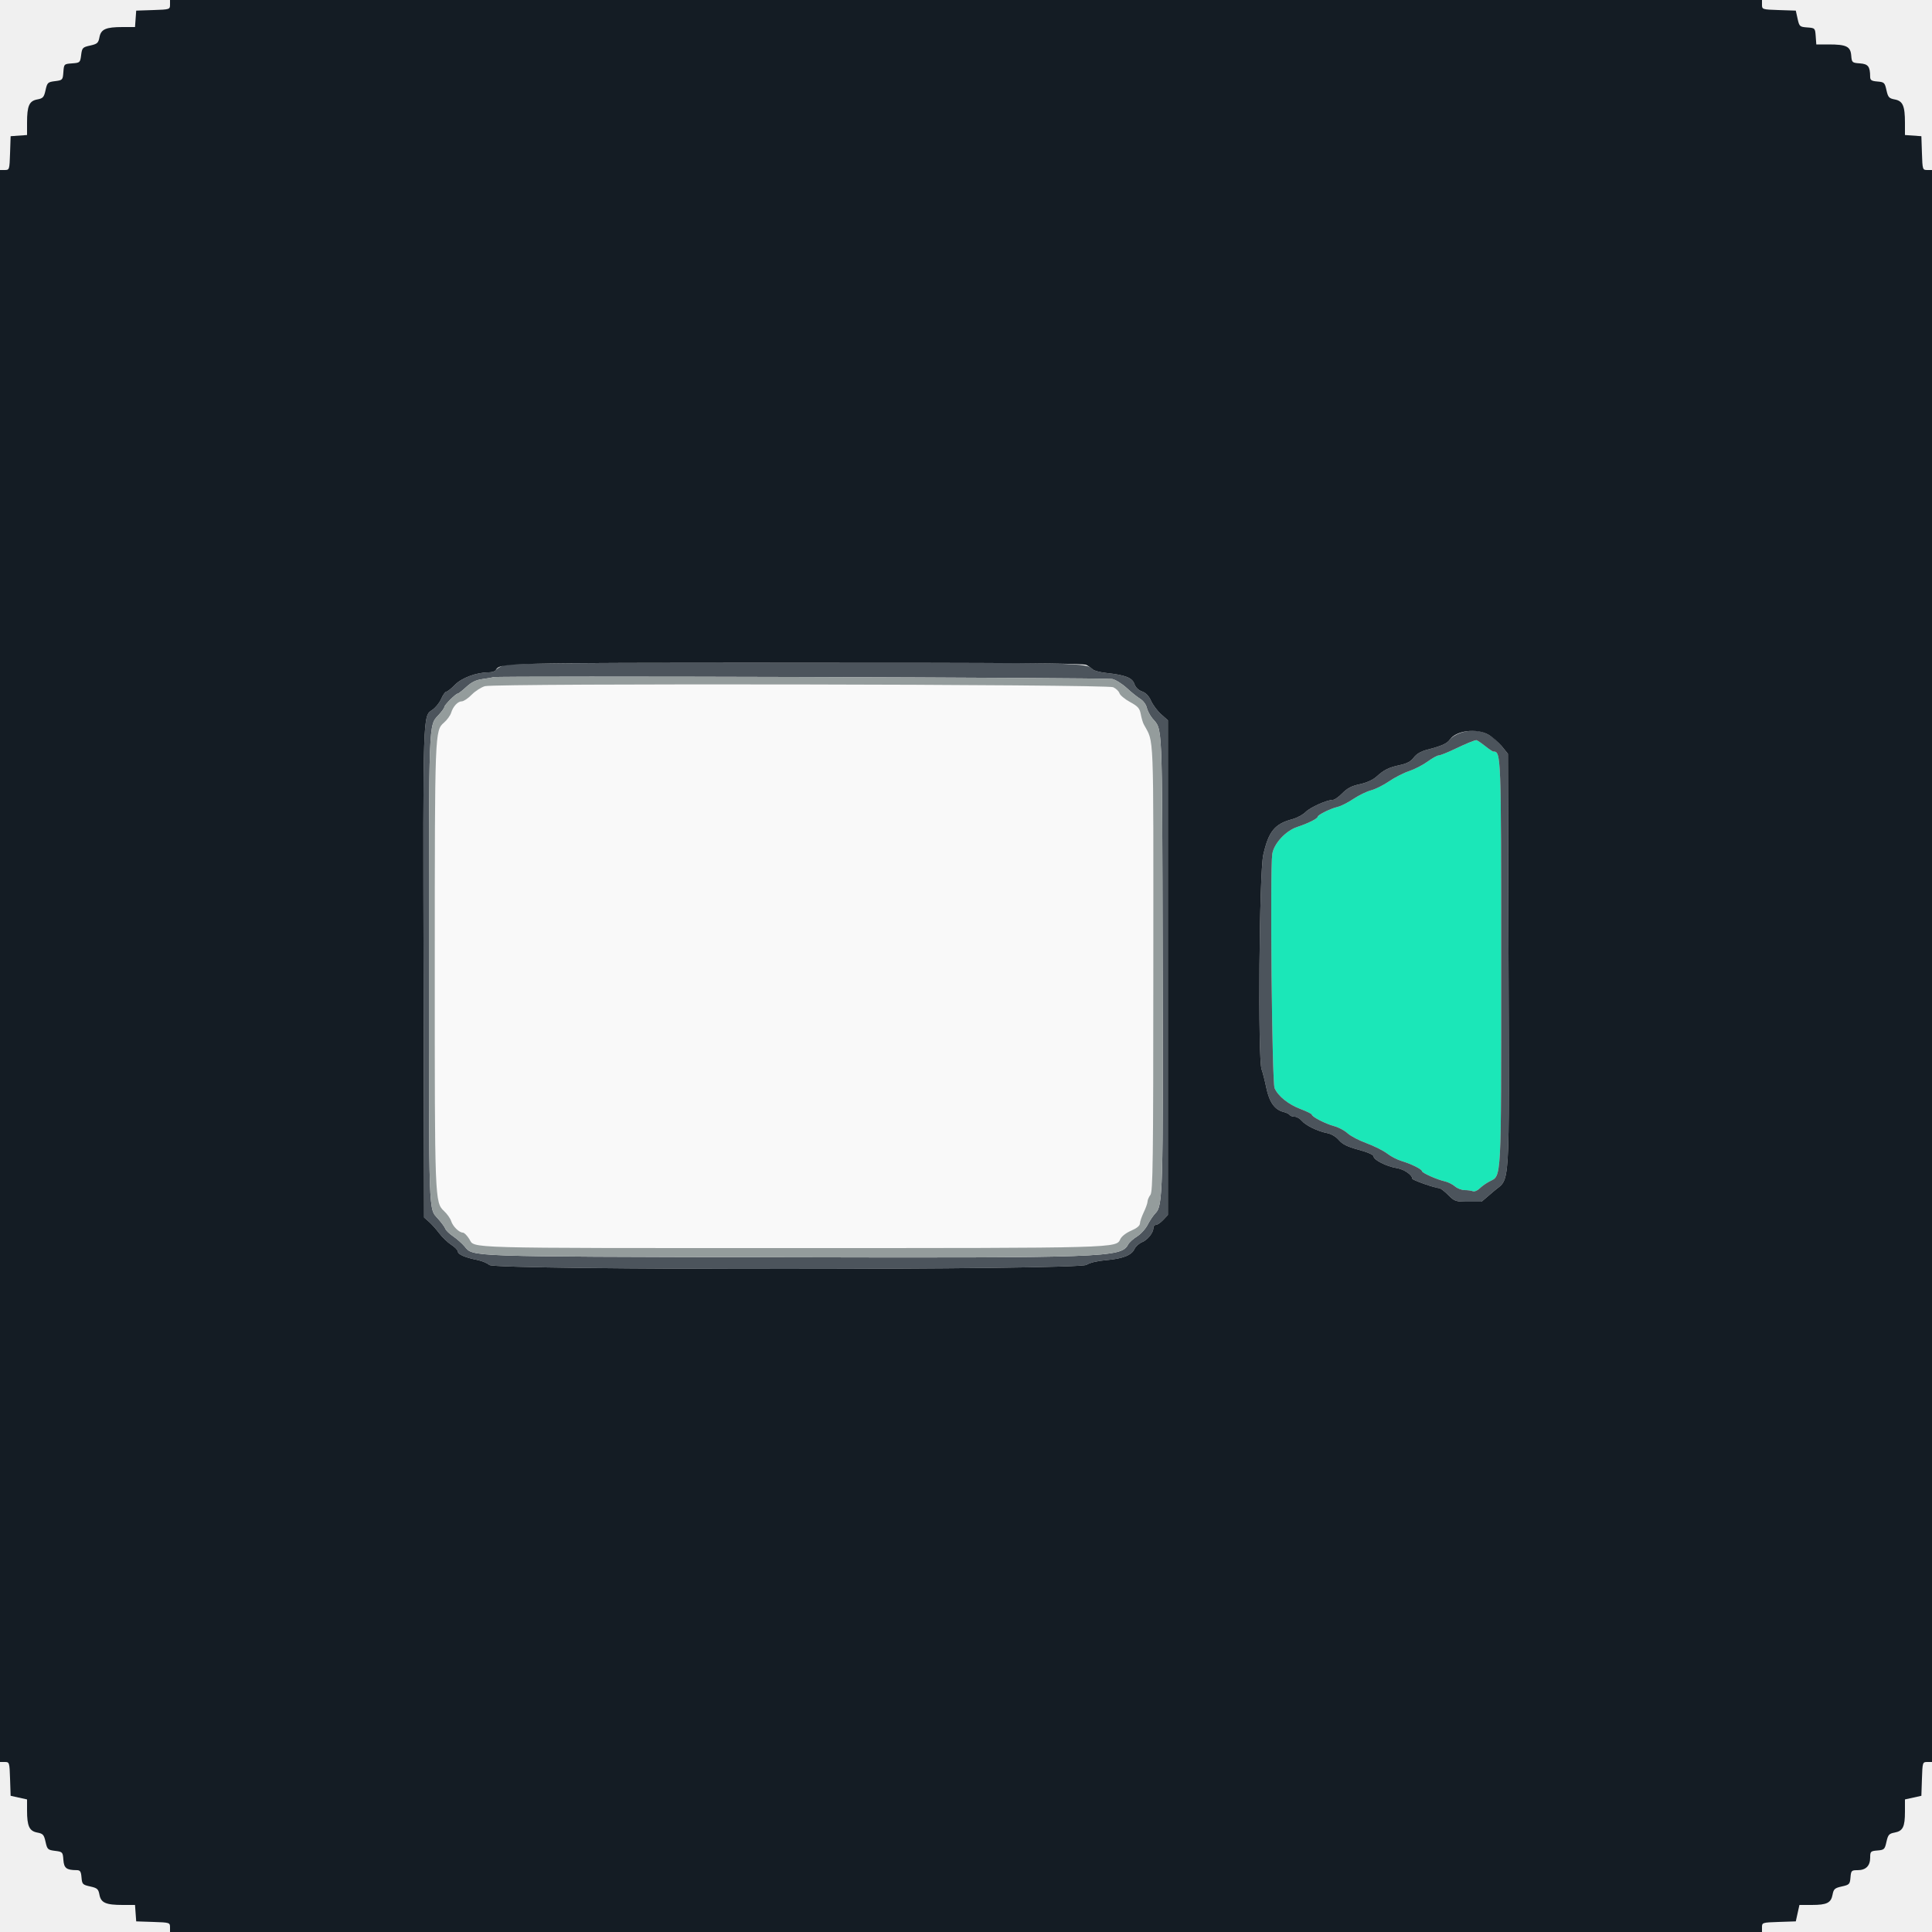
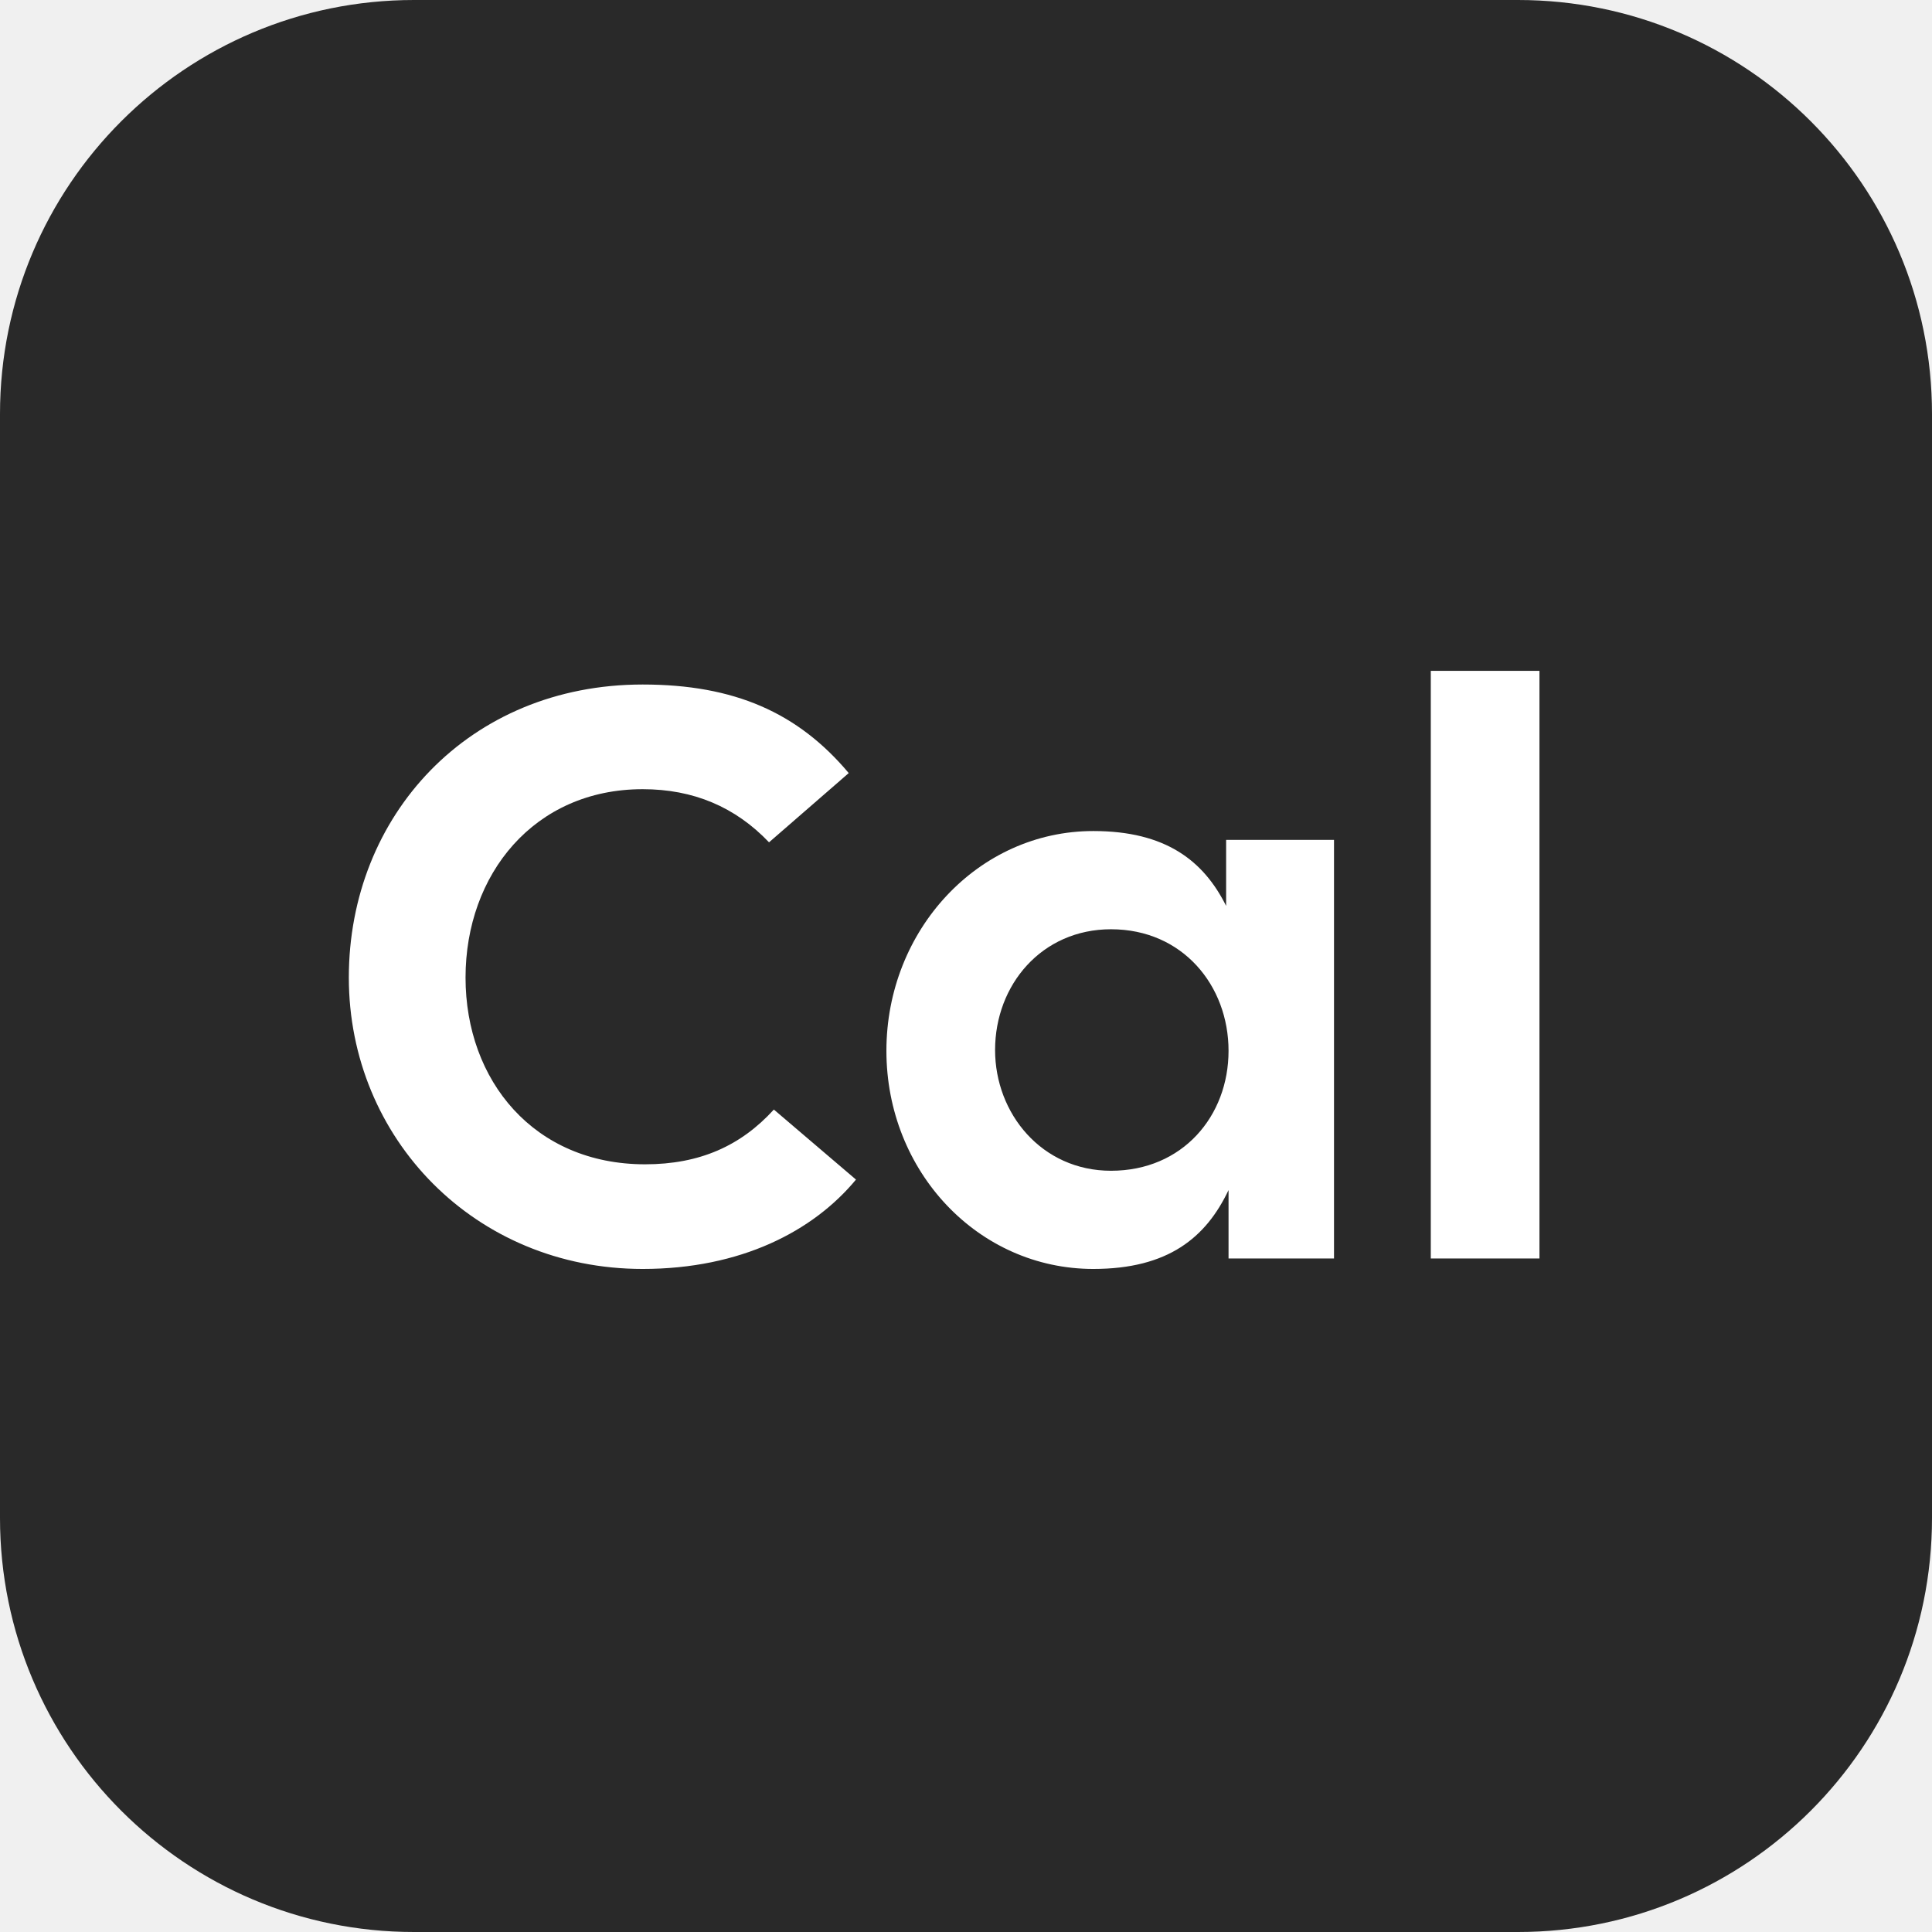
- <svg xmlns="http://www.w3.org/2000/svg" id="svg" version="1.1" width="1.25em" height="1.25em" viewBox="0, 0, 400,400">
-   <path id="path0" d="M100.400 142.062 C 99.630 142.280,98.394 143.076,97.654 143.830 C 96.914 144.583,95.997 145.200,95.616 145.200 C 94.776 145.200,93.802 146.248,93.389 147.598 C 93.221 148.147,92.560 149.054,91.919 149.613 C 90.024 151.267,90.020 151.390,90.010 199.645 C 89.999 248.545,90.014 248.945,91.940 250.744 C 92.571 251.334,93.229 252.262,93.401 252.808 C 93.751 253.916,95.054 255.200,95.829 255.200 C 96.107 255.200,96.710 255.808,97.169 256.550 C 98.373 258.498,94.832 258.400,164.273 258.400 C 231.741 258.400,231.099 258.418,231.949 256.552 C 232.208 255.983,233.149 255.250,234.197 254.801 C 235.357 254.304,236.005 253.774,236.014 253.314 C 236.021 252.921,236.375 251.880,236.800 251.000 C 237.225 250.120,237.579 249.119,237.586 248.776 C 237.594 248.434,237.864 247.804,238.187 247.376 C 238.696 246.704,238.776 240.392,238.787 200.426 C 238.801 149.852,238.967 154.051,236.799 149.949 C 236.610 149.591,236.332 148.647,236.183 147.850 C 235.956 146.640,235.591 146.227,233.964 145.342 C 232.893 144.759,231.907 143.938,231.774 143.518 C 231.641 143.098,231.052 142.539,230.466 142.277 C 229.079 141.657,102.567 141.447,100.400 142.062 " stroke="none" fill="#f9f9f9" fillRule="evenodd" />
-   <path id="path1" d="M304.600 153.562 C 304.160 153.717,302.589 154.419,301.109 155.122 C 299.629 155.825,298.171 156.400,297.869 156.400 C 297.567 156.400,296.528 156.977,295.560 157.682 C 294.592 158.387,292.872 159.272,291.739 159.649 C 290.605 160.025,288.743 160.976,287.602 161.761 C 286.460 162.547,284.778 163.386,283.863 163.628 C 282.948 163.869,281.300 164.672,280.200 165.413 C 279.100 166.154,277.660 166.885,277.000 167.037 C 275.491 167.385,272.800 168.718,272.800 169.117 C 272.800 169.485,270.749 170.506,268.629 171.194 C 266.207 171.979,263.730 174.650,263.412 176.820 C 262.921 180.167,263.353 224.092,263.889 225.295 C 264.635 226.970,266.755 228.668,269.300 229.629 C 270.565 230.107,271.600 230.622,271.600 230.775 C 271.600 231.219,274.452 232.687,276.241 233.162 C 277.144 233.403,278.381 234.061,278.991 234.626 C 279.600 235.191,281.382 236.125,282.950 236.701 C 284.517 237.278,286.430 238.236,287.200 238.831 C 287.970 239.426,289.320 240.126,290.200 240.387 C 292.160 240.967,294.400 242.079,294.400 242.472 C 294.400 242.837,297.518 244.231,299.125 244.584 C 299.790 244.730,300.737 245.198,301.228 245.625 C 301.720 246.051,302.620 246.400,303.228 246.400 C 303.837 246.400,304.605 246.504,304.936 246.631 C 305.267 246.758,305.902 246.498,306.348 246.052 C 306.793 245.607,307.721 244.951,308.410 244.595 C 310.905 243.305,310.800 245.287,310.800 199.575 C 310.800 155.897,310.789 155.600,309.169 155.600 C 309.026 155.600,308.231 155.060,307.400 154.400 C 306.569 153.740,305.780 153.218,305.645 153.240 C 305.510 153.262,305.040 153.407,304.600 153.562 " stroke="none" fill="#1be7b8" fillRule="evenodd" />
-   <path id="path2" d="M104.148 137.776 C 103.459 138.076,102.774 138.519,102.624 138.760 C 102.475 139.002,101.832 139.200,101.196 139.200 C 98.679 139.200,95.594 140.337,94.191 141.782 C 93.434 142.562,92.630 143.200,92.406 143.200 C 92.181 143.200,91.703 143.875,91.344 144.700 C 90.984 145.525,90.140 146.560,89.467 147.000 C 87.556 148.251,87.579 147.532,87.693 201.219 L 87.800 252.069 88.800 252.944 C 89.350 253.425,90.311 254.498,90.935 255.328 C 91.559 256.159,92.682 257.235,93.430 257.719 C 94.178 258.204,94.792 258.829,94.795 259.110 C 94.801 259.708,96.289 260.360,98.770 260.851 C 99.743 261.044,100.887 261.516,101.311 261.901 C 102.535 263.008,223.251 262.983,224.942 261.875 C 225.616 261.433,227.174 261.056,228.925 260.910 C 232.411 260.620,234.281 259.898,234.866 258.616 C 235.107 258.087,235.812 257.444,236.432 257.187 C 237.635 256.688,238.800 255.226,238.800 254.214 C 238.800 253.876,239.039 253.600,239.330 253.600 C 239.622 253.600,240.297 253.135,240.830 252.568 L 241.800 251.536 241.800 200.335 L 241.800 149.134 240.400 147.884 C 239.630 147.197,238.690 145.944,238.312 145.101 C 237.852 144.075,237.232 143.430,236.441 143.154 C 235.696 142.895,235.110 142.318,234.859 141.598 C 234.411 140.311,233.008 139.763,229.068 139.333 C 227.786 139.194,226.522 138.865,226.260 138.603 C 224.854 137.196,225.002 137.200,164.726 137.216 C 115.566 137.229,105.185 137.325,104.148 137.776 M230.299 140.581 C 231.013 140.751,232.363 141.600,233.299 142.466 C 234.235 143.333,235.488 144.338,236.085 144.699 C 236.684 145.061,237.282 145.862,237.419 146.487 C 237.556 147.110,238.076 148.110,238.574 148.710 C 240.721 151.291,240.592 148.280,240.713 198.600 C 240.829 246.814,240.750 249.650,239.248 251.152 C 238.800 251.600,238.071 252.676,237.629 253.543 C 237.187 254.410,236.187 255.514,235.407 255.995 C 234.628 256.477,233.798 257.231,233.563 257.670 C 232.125 260.355,229.256 260.458,160.200 260.300 C 96.040 260.154,98.009 260.223,96.185 258.055 C 95.663 257.435,94.598 256.495,93.818 255.964 C 93.037 255.434,92.310 254.730,92.202 254.400 C 92.094 254.070,91.396 253.117,90.652 252.283 C 88.728 250.126,88.809 252.440,88.804 199.526 C 88.800 148.835,88.746 150.246,90.767 148.075 C 91.445 147.347,92.000 146.583,92.000 146.379 C 92.000 145.965,94.367 143.600,94.781 143.600 C 94.926 143.600,95.721 142.979,96.550 142.220 C 97.645 141.217,98.567 140.772,99.928 140.589 C 100.958 140.450,101.980 140.273,102.200 140.195 C 103.020 139.904,229.052 140.284,230.299 140.581 M302.261 151.784 C 301.415 152.085,300.477 152.683,300.177 153.111 C 299.589 153.951,298.498 154.440,295.467 155.223 C 294.179 155.556,293.257 156.096,292.706 156.841 C 292.120 157.635,291.307 158.082,289.909 158.382 C 287.523 158.894,286.569 159.361,285.000 160.786 C 284.254 161.463,282.944 162.058,281.536 162.358 C 279.852 162.717,278.929 163.194,277.936 164.216 C 277.201 164.973,276.327 165.593,275.994 165.596 C 274.726 165.605,271.323 167.114,270.329 168.107 C 269.759 168.678,268.506 169.354,267.546 169.609 C 263.906 170.578,262.647 172.127,261.546 176.994 C 260.707 180.702,260.406 219.312,261.200 221.401 C 261.420 221.979,261.860 223.699,262.178 225.222 C 262.801 228.210,263.915 229.763,265.769 230.228 C 266.340 230.371,266.906 230.649,267.027 230.844 C 267.148 231.040,267.598 231.200,268.028 231.200 C 268.457 231.200,269.121 231.575,269.504 232.034 C 270.324 233.017,272.827 234.231,274.800 234.604 C 275.626 234.760,276.610 235.349,277.200 236.040 C 277.950 236.919,278.976 237.422,281.300 238.052 C 283.242 238.578,284.400 239.096,284.400 239.438 C 284.400 240.158,287.095 241.510,289.201 241.847 C 290.693 242.085,292.400 243.256,292.400 244.041 C 292.400 244.329,297.174 246.000,297.997 246.000 C 298.233 246.000,299.057 246.630,299.827 247.400 C 301.156 248.729,301.366 248.800,303.981 248.800 L 306.736 248.800 309.338 246.578 C 312.714 243.696,312.469 247.711,312.322 197.737 L 312.200 156.074 310.962 154.537 C 308.533 151.521,305.601 150.593,302.261 151.784 M307.400 154.400 C 308.231 155.060,309.026 155.600,309.169 155.600 C 310.789 155.600,310.800 155.897,310.800 199.575 C 310.800 245.287,310.905 243.305,308.410 244.595 C 307.721 244.951,306.793 245.607,306.348 246.052 C 305.902 246.498,305.267 246.758,304.936 246.631 C 304.605 246.504,303.837 246.400,303.228 246.400 C 302.620 246.400,301.720 246.051,301.228 245.625 C 300.737 245.198,299.790 244.730,299.125 244.584 C 297.518 244.231,294.400 242.837,294.400 242.472 C 294.400 242.079,292.160 240.967,290.200 240.387 C 289.320 240.126,287.970 239.426,287.200 238.831 C 286.430 238.236,284.517 237.278,282.950 236.701 C 281.382 236.125,279.600 235.191,278.991 234.626 C 278.381 234.061,277.144 233.403,276.241 233.162 C 274.452 232.687,271.600 231.219,271.600 230.775 C 271.600 230.622,270.565 230.107,269.300 229.629 C 266.755 228.668,264.635 226.970,263.889 225.295 C 263.353 224.092,262.921 180.167,263.412 176.820 C 263.730 174.650,266.207 171.979,268.629 171.194 C 270.749 170.506,272.800 169.485,272.800 169.117 C 272.800 168.718,275.491 167.385,277.000 167.037 C 277.660 166.885,279.100 166.154,280.200 165.413 C 281.300 164.672,282.948 163.869,283.863 163.628 C 284.778 163.386,286.460 162.547,287.602 161.761 C 288.743 160.976,290.605 160.025,291.739 159.649 C 292.872 159.272,294.592 158.387,295.560 157.682 C 296.528 156.977,297.567 156.400,297.869 156.400 C 298.171 156.400,299.629 155.825,301.109 155.122 C 303.608 153.934,305.049 153.337,305.645 153.240 C 305.780 153.218,306.569 153.740,307.400 154.400 " stroke="none" fill="#4c545c" fillRule="evenodd" />
-   <path id="path3" d="M102.200 140.195 C 101.980 140.273,100.958 140.450,99.928 140.589 C 98.567 140.772,97.645 141.217,96.550 142.220 C 95.721 142.979,94.926 143.600,94.781 143.600 C 94.367 143.600,92.000 145.965,92.000 146.379 C 92.000 146.583,91.445 147.347,90.767 148.075 C 88.746 150.246,88.800 148.835,88.804 199.526 C 88.809 252.440,88.728 250.126,90.652 252.283 C 91.396 253.117,92.094 254.070,92.202 254.400 C 92.310 254.730,93.037 255.434,93.818 255.964 C 94.598 256.495,95.663 257.435,96.185 258.055 C 98.009 260.223,96.040 260.154,160.200 260.300 C 229.256 260.458,232.125 260.355,233.563 257.670 C 233.798 257.231,234.628 256.477,235.407 255.995 C 236.187 255.514,237.187 254.410,237.629 253.543 C 238.071 252.676,238.800 251.600,239.248 251.152 C 240.750 249.650,240.829 246.814,240.713 198.600 C 240.592 148.280,240.721 151.291,238.574 148.710 C 238.076 148.110,237.556 147.110,237.419 146.487 C 237.282 145.862,236.684 145.061,236.085 144.699 C 235.488 144.338,234.235 143.333,233.299 142.466 C 232.363 141.600,231.013 140.751,230.299 140.581 C 229.052 140.284,103.020 139.904,102.200 140.195 M230.466 142.277 C 231.052 142.539,231.641 143.098,231.774 143.518 C 231.907 143.938,232.893 144.759,233.964 145.342 C 235.591 146.227,235.956 146.640,236.183 147.850 C 236.332 148.647,236.610 149.591,236.799 149.949 C 238.967 154.051,238.801 149.852,238.787 200.426 C 238.776 240.392,238.696 246.704,238.187 247.376 C 237.864 247.804,237.594 248.434,237.586 248.776 C 237.579 249.119,237.225 250.120,236.800 251.000 C 236.375 251.880,236.021 252.921,236.014 253.314 C 236.005 253.774,235.357 254.304,234.197 254.801 C 233.149 255.250,232.208 255.983,231.949 256.552 C 231.099 258.418,231.741 258.400,164.273 258.400 C 94.832 258.400,98.373 258.498,97.169 256.550 C 96.710 255.808,96.107 255.200,95.829 255.200 C 95.054 255.200,93.751 253.916,93.401 252.808 C 93.229 252.262,92.571 251.334,91.940 250.744 C 90.014 248.945,89.999 248.545,90.010 199.645 C 90.020 151.390,90.024 151.267,91.919 149.613 C 92.560 149.054,93.221 148.147,93.389 147.598 C 93.802 146.248,94.776 145.200,95.616 145.200 C 95.997 145.200,96.914 144.583,97.654 143.830 C 98.394 143.076,99.630 142.280,100.400 142.062 C 102.567 141.447,229.079 141.657,230.466 142.277 " stroke="none" fill="#949c9c" fillRule="evenodd" />
-   <path id="path4" d="M35.200 0.984 C 35.200 1.947,35.121 1.971,31.700 2.084 L 28.200 2.200 28.077 3.900 L 27.954 5.600 25.403 5.600 C 21.914 5.600,20.903 6.043,20.590 7.712 C 20.367 8.902,20.142 9.103,18.669 9.430 C 17.102 9.777,16.988 9.898,16.800 11.400 C 16.605 12.956,16.554 13.003,14.922 13.122 C 13.260 13.243,13.243 13.260,13.122 14.922 C 13.003 16.554,12.956 16.605,11.400 16.800 C 9.898 16.988,9.777 17.102,9.430 18.669 C 9.103 20.142,8.902 20.367,7.712 20.590 C 6.043 20.903,5.600 21.914,5.600 25.403 L 5.600 27.954 3.900 28.077 L 2.200 28.200 2.084 31.700 C 1.971 35.121,1.947 35.200,0.984 35.200 L 0.000 35.200 0.000 200.000 L 0.000 364.800 0.984 364.800 C 1.947 364.800,1.971 364.879,2.084 368.300 L 2.200 371.800 3.900 372.177 L 5.600 372.554 5.600 374.851 C 5.600 378.083,6.072 379.102,7.712 379.410 C 8.902 379.633,9.103 379.858,9.430 381.331 C 9.777 382.898,9.898 383.012,11.400 383.200 C 12.953 383.394,13.004 383.449,13.121 385.059 C 13.247 386.786,13.757 387.181,15.876 387.195 C 16.598 387.199,16.773 387.463,16.876 388.700 C 16.992 390.104,17.107 390.224,18.669 390.570 C 20.142 390.897,20.367 391.098,20.590 392.288 C 20.903 393.957,21.914 394.400,25.403 394.400 L 27.954 394.400 28.077 396.100 L 28.200 397.800 31.700 397.916 C 35.121 398.029,35.200 398.053,35.200 399.016 L 35.200 400.000 200.000 400.000 L 364.800 400.000 364.800 399.016 C 364.800 398.053,364.879 398.029,368.300 397.916 L 371.800 397.800 372.177 396.100 L 372.554 394.400 375.103 394.400 C 378.233 394.400,379.094 393.974,379.414 392.265 C 379.633 391.101,379.865 390.896,381.331 390.570 C 382.893 390.224,383.008 390.104,383.124 388.700 C 383.241 387.288,383.327 387.200,384.596 387.200 C 386.308 387.200,387.200 386.308,387.200 384.596 C 387.200 383.327,387.288 383.241,388.700 383.124 C 390.104 383.008,390.224 382.893,390.570 381.331 C 390.896 379.865,391.101 379.633,392.265 379.414 C 393.974 379.094,394.400 378.233,394.400 375.103 L 394.400 372.554 396.100 372.177 L 397.800 371.800 397.916 368.300 C 398.029 364.879,398.053 364.800,399.016 364.800 L 400.000 364.800 400.000 200.000 L 400.000 35.200 399.016 35.200 C 398.053 35.200,398.029 35.121,397.916 31.700 L 397.800 28.200 396.100 28.077 L 394.400 27.954 394.400 25.403 C 394.400 21.914,393.957 20.903,392.288 20.590 C 391.098 20.367,390.897 20.142,390.570 18.669 C 390.224 17.107,390.104 16.992,388.700 16.876 C 387.463 16.773,387.199 16.598,387.195 15.876 C 387.181 13.757,386.786 13.247,385.059 13.121 C 383.452 13.004,383.396 12.953,383.275 11.480 C 383.121 9.617,382.265 9.200,378.597 9.200 L 376.046 9.200 375.923 7.500 C 375.802 5.821,375.779 5.798,374.173 5.681 C 372.616 5.566,372.529 5.488,372.173 3.881 L 371.800 2.200 368.300 2.084 C 364.879 1.971,364.800 1.947,364.800 0.984 L 364.800 0.000 200.000 0.000 L 35.200 0.000 35.200 0.984 M224.918 137.663 C 225.394 137.918,225.998 138.341,226.260 138.603 C 226.522 138.865,227.786 139.194,229.068 139.333 C 233.008 139.763,234.411 140.311,234.859 141.598 C 235.110 142.318,235.696 142.895,236.441 143.154 C 237.232 143.430,237.852 144.075,238.312 145.101 C 238.690 145.944,239.630 147.197,240.400 147.884 L 241.800 149.134 241.800 200.335 L 241.800 251.536 240.830 252.568 C 240.297 253.135,239.622 253.600,239.330 253.600 C 239.039 253.600,238.800 253.876,238.800 254.214 C 238.800 255.226,237.635 256.688,236.432 257.187 C 235.812 257.444,235.107 258.087,234.866 258.616 C 234.281 259.898,232.411 260.620,228.925 260.910 C 227.174 261.056,225.616 261.433,224.942 261.875 C 223.251 262.983,102.535 263.008,101.311 261.901 C 100.887 261.516,99.743 261.044,98.770 260.851 C 96.289 260.360,94.801 259.708,94.795 259.110 C 94.792 258.829,94.178 258.204,93.430 257.719 C 92.682 257.235,91.559 256.159,90.935 255.328 C 90.311 254.498,89.350 253.425,88.800 252.944 L 87.800 252.069 87.693 201.219 C 87.579 147.532,87.556 148.251,89.467 147.000 C 90.140 146.560,90.984 145.525,91.344 144.700 C 91.703 143.875,92.181 143.200,92.406 143.200 C 92.630 143.200,93.434 142.562,94.191 141.782 C 95.594 140.337,98.679 139.200,101.196 139.200 C 101.832 139.200,102.475 139.002,102.624 138.760 C 103.575 137.222,103.193 137.232,164.726 137.216 C 208.933 137.204,224.273 137.318,224.918 137.663 M308.162 152.107 C 309.021 152.598,310.281 153.692,310.962 154.537 L 312.200 156.074 312.322 197.737 C 312.469 247.711,312.714 243.696,309.338 246.578 L 306.736 248.800 303.981 248.800 C 301.366 248.800,301.156 248.729,299.827 247.400 C 299.057 246.630,298.233 246.000,297.997 246.000 C 297.174 246.000,292.400 244.329,292.400 244.041 C 292.400 243.256,290.693 242.085,289.201 241.847 C 287.095 241.510,284.400 240.158,284.400 239.438 C 284.400 239.096,283.242 238.578,281.300 238.052 C 278.976 237.422,277.950 236.919,277.200 236.040 C 276.610 235.349,275.626 234.760,274.800 234.604 C 272.827 234.231,270.324 233.017,269.504 232.034 C 269.121 231.575,268.457 231.200,268.028 231.200 C 267.598 231.200,267.148 231.040,267.027 230.844 C 266.906 230.649,266.340 230.371,265.769 230.228 C 263.915 229.763,262.801 228.210,262.178 225.222 C 261.860 223.699,261.420 221.979,261.200 221.401 C 260.406 219.312,260.707 180.702,261.546 176.994 C 262.647 172.127,263.906 170.578,267.546 169.609 C 268.506 169.354,269.759 168.678,270.329 168.107 C 271.323 167.114,274.726 165.605,275.994 165.596 C 276.327 165.593,277.201 164.973,277.936 164.216 C 278.929 163.194,279.852 162.717,281.536 162.358 C 282.944 162.058,284.254 161.463,285.000 160.786 C 286.569 159.361,287.523 158.894,289.909 158.382 C 291.307 158.082,292.120 157.635,292.706 156.841 C 293.257 156.096,294.179 155.556,295.467 155.223 C 298.498 154.440,299.589 153.951,300.177 153.111 C 301.487 151.241,305.719 150.709,308.162 152.107 " stroke="none" fill="#141c24" fillRule="evenodd" />
+ <svg xmlns="http://www.w3.org/2000/svg" width="56" height="56" fill="none">
+   <rect width="56" height="56" rx="12" fill="#292929" />
+   <path d="M18.628 36.781c2.846 0 4.946-1.096 6.183-2.59l-2.38-2.03c-.957 1.05-2.147 1.587-3.733 1.587-3.22 0-5.204-2.427-5.204-5.413 0-2.987 1.984-5.46 5.134-5.46 1.47 0 2.683.513 3.663 1.54l2.31-2.007c-1.47-1.75-3.313-2.567-5.973-2.567-5.04 0-8.517 3.803-8.517 8.493 0 4.667 3.663 8.447 8.517 8.447ZM31.69 36.781c2.17 0 3.267-.91 3.92-2.286v1.983h3.057V24.344H35.54v1.914c-.653-1.307-1.75-2.17-3.85-2.17-3.337 0-5.997 2.87-5.997 6.37s2.66 6.323 5.997 6.323Zm-2.847-6.346c0-1.89 1.354-3.5 3.36-3.5 2.077 0 3.407 1.633 3.407 3.523 0 1.89-1.33 3.477-3.407 3.477-2.006 0-3.36-1.657-3.36-3.5ZM41.472 36.478h3.15V19.444h-3.15v17.034Z" fill="#fff" />
</svg>
